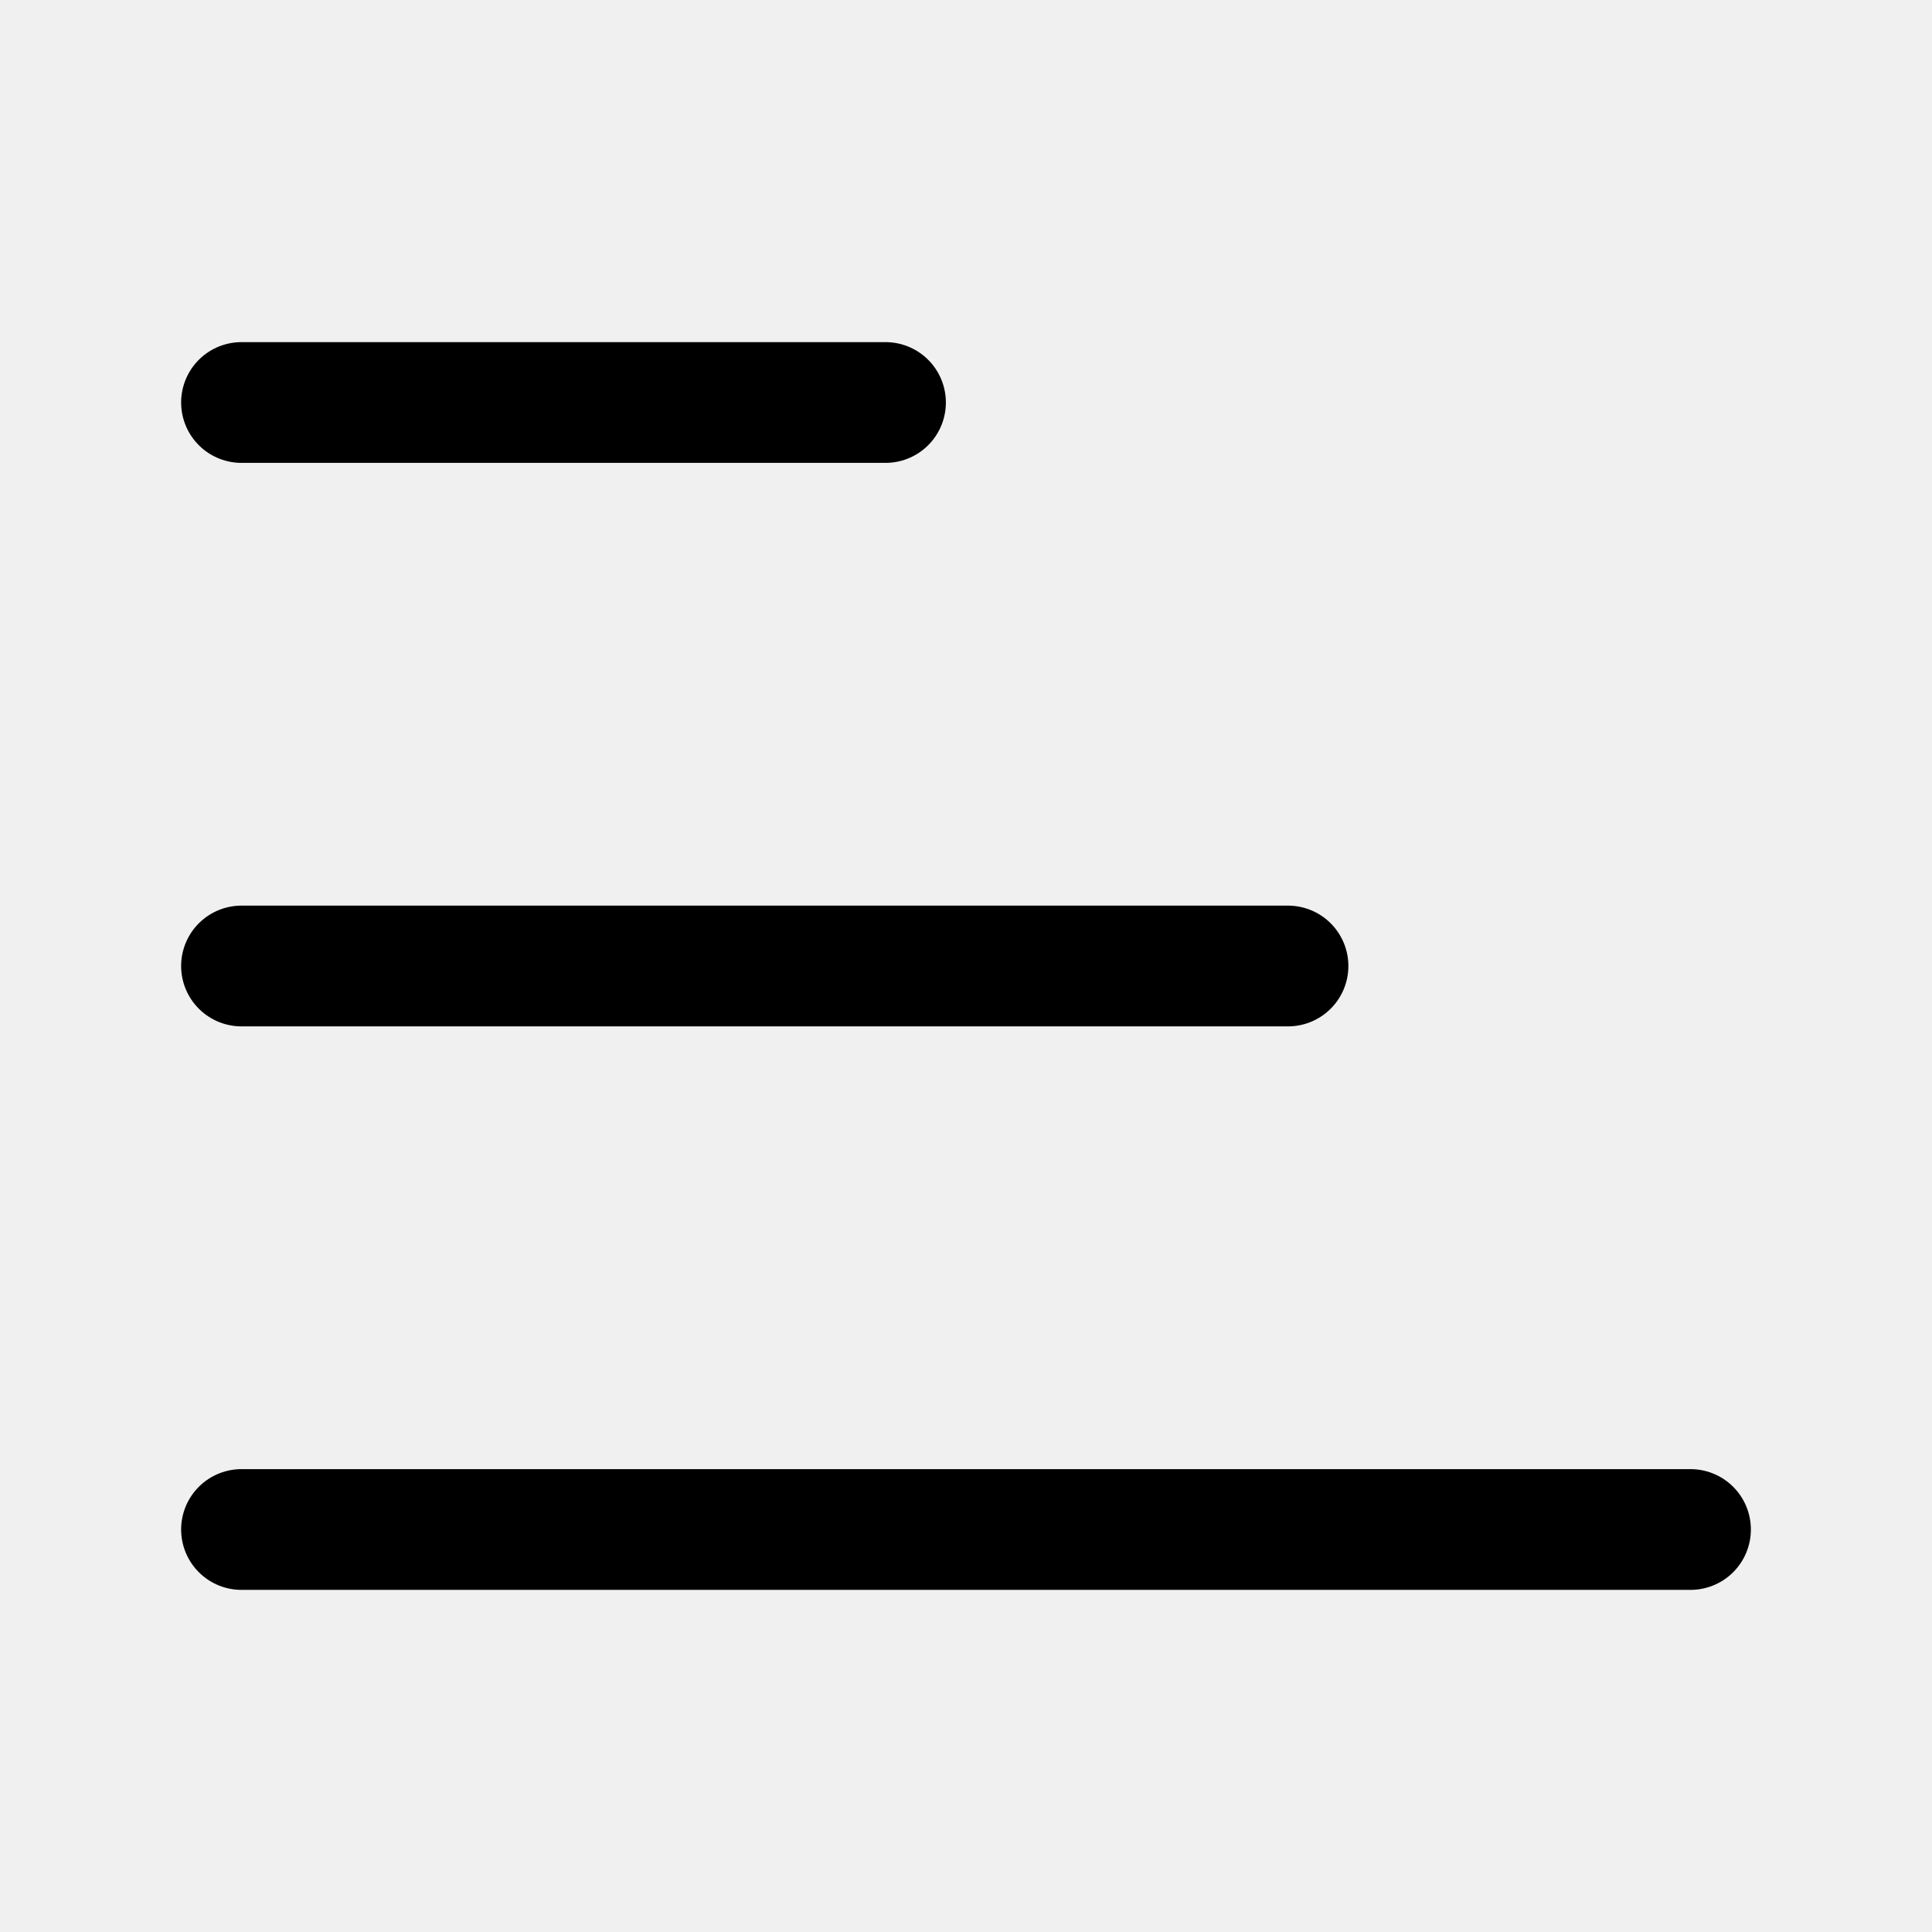
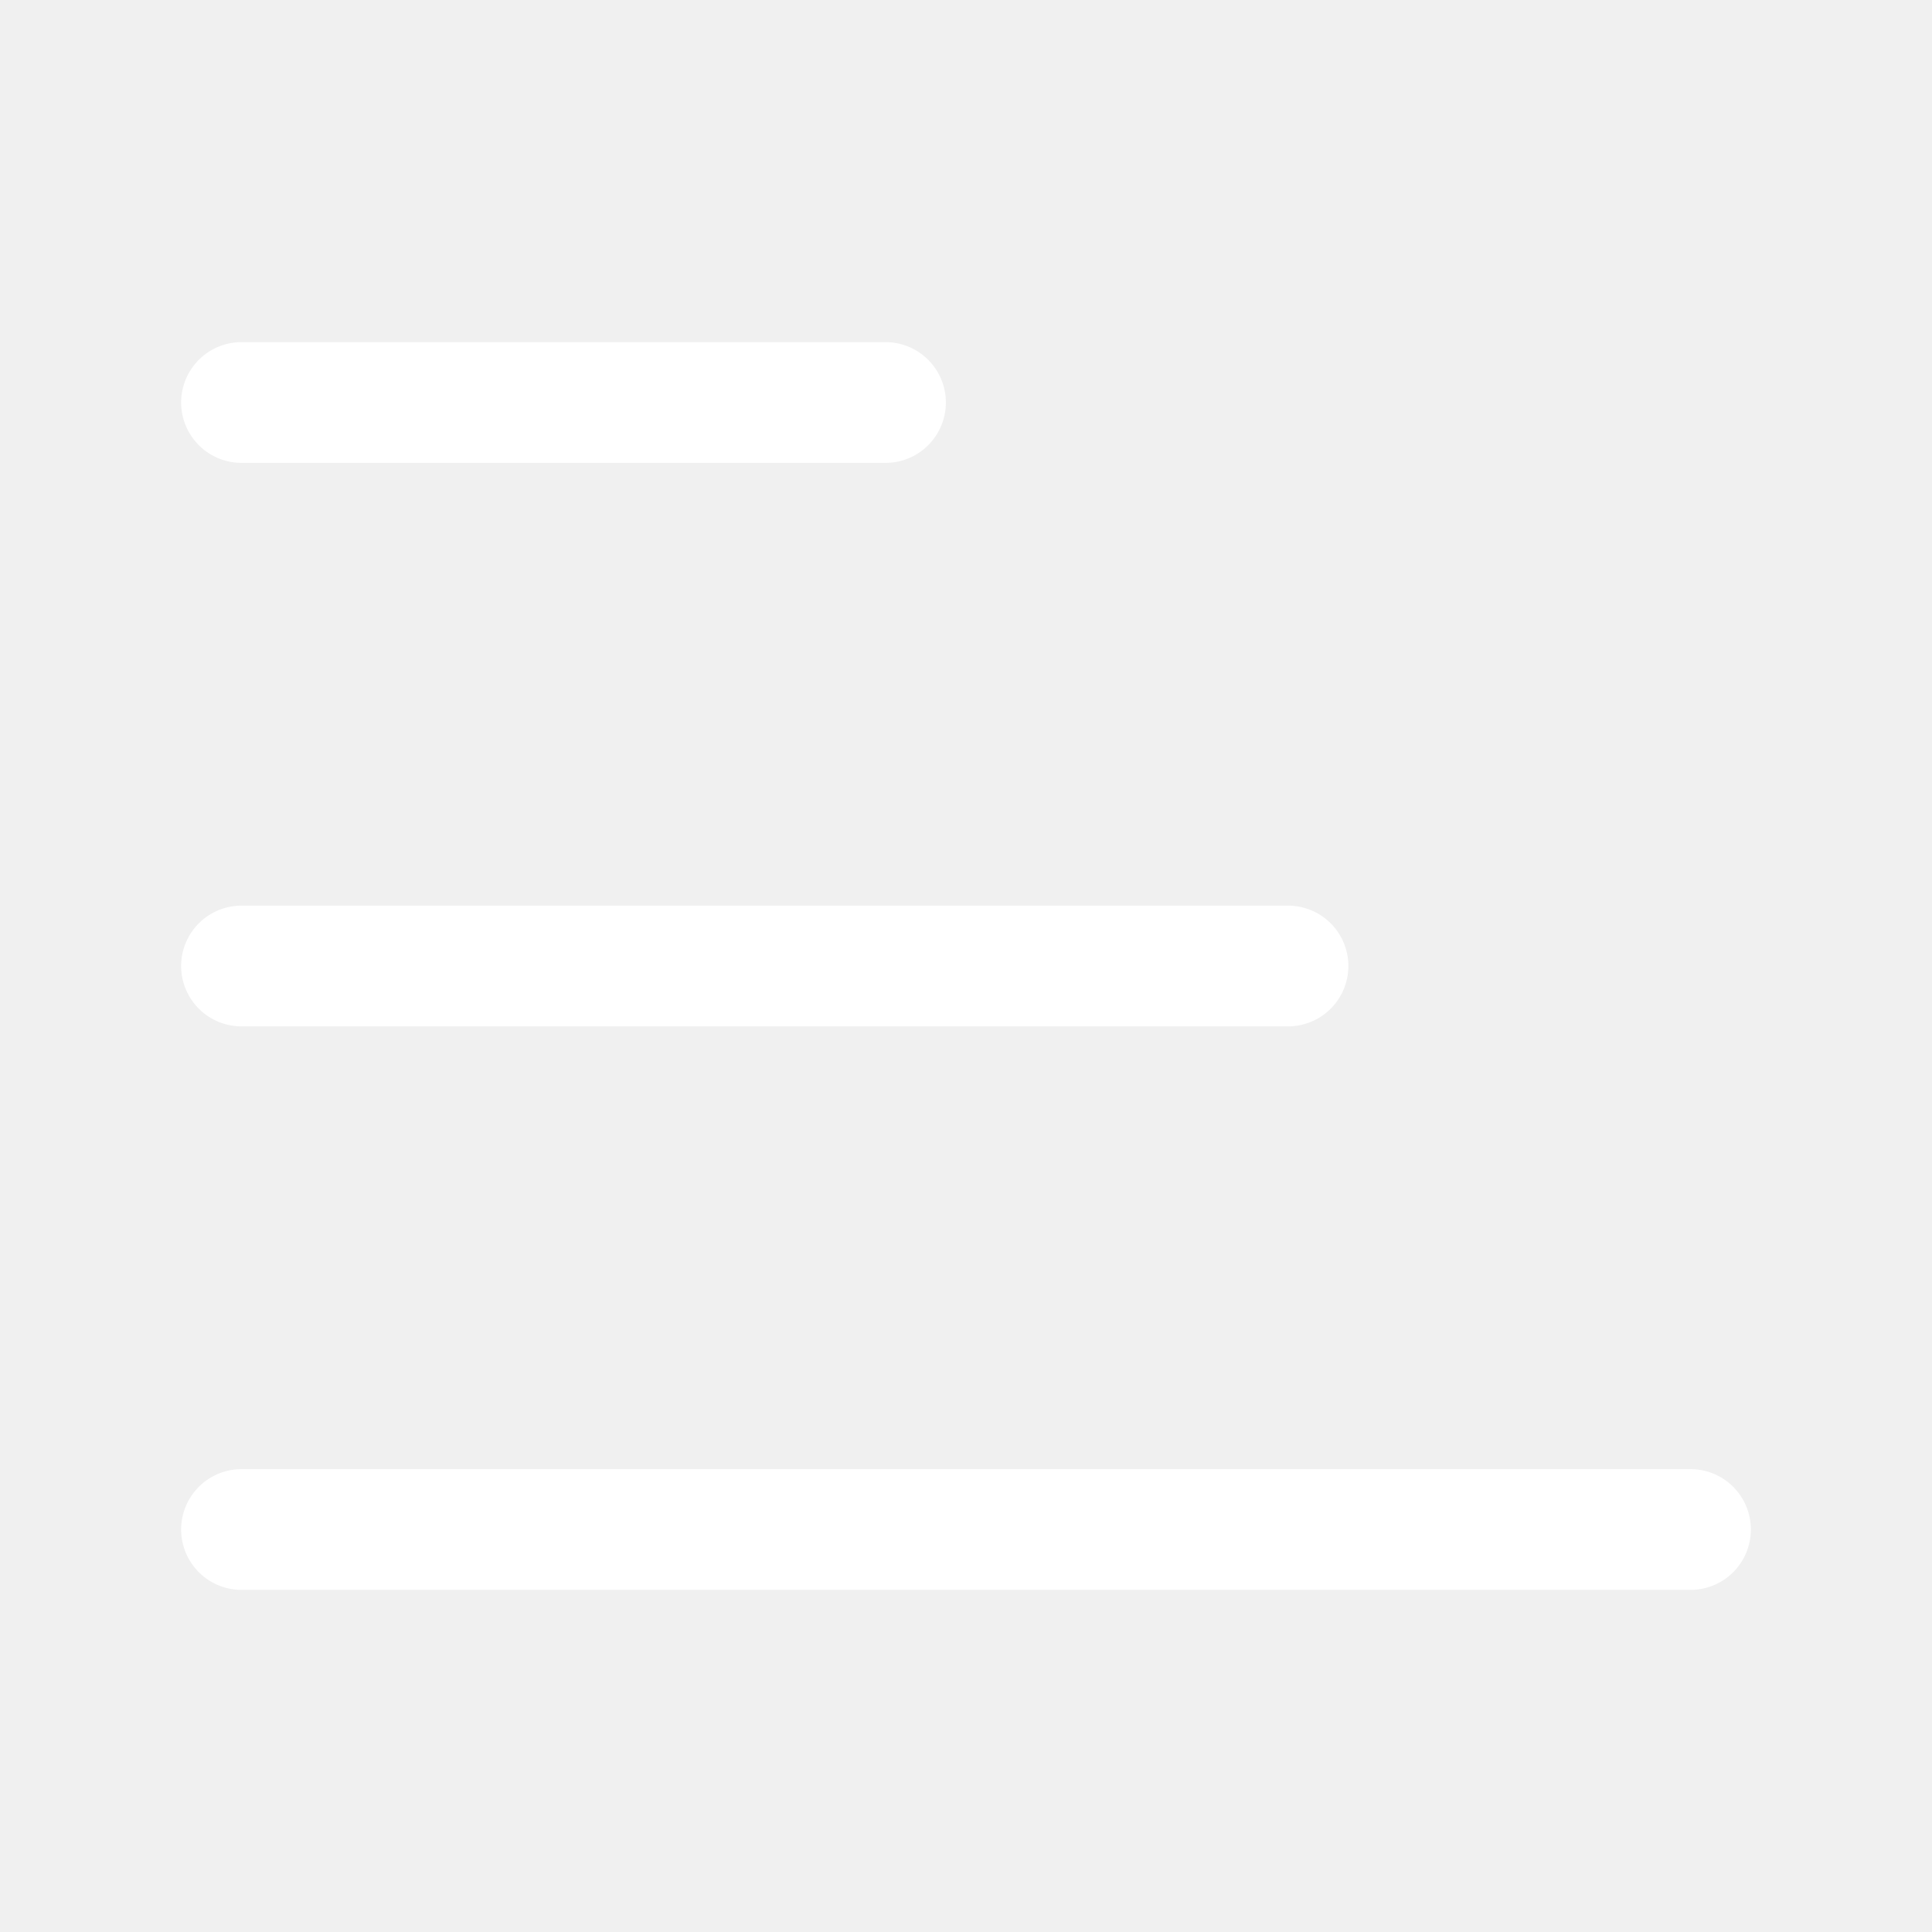
<svg xmlns="http://www.w3.org/2000/svg" width="24" height="24" stroke-width="1.5" viewBox="0 0 24 24" fill="none">
-   <path d="M3 5H11" stroke="currentColor" stroke-linecap="round" stroke-linejoin="round" />
-   <path d="M3 12H16" stroke="currentColor" stroke-linecap="round" stroke-linejoin="round" />
-   <path d="M3 19H21" stroke="currentColor" stroke-linecap="round" stroke-linejoin="round" />
+   <path d="M3 5H11" stroke="#fff" stroke-linecap="round" stroke-linejoin="round" />
+   <path d="M3 12H16" stroke="#fff" stroke-linecap="round" stroke-linejoin="round" />
+   <path d="M3 19H21" stroke="#fff" stroke-linecap="round" stroke-linejoin="round" />
</svg>
